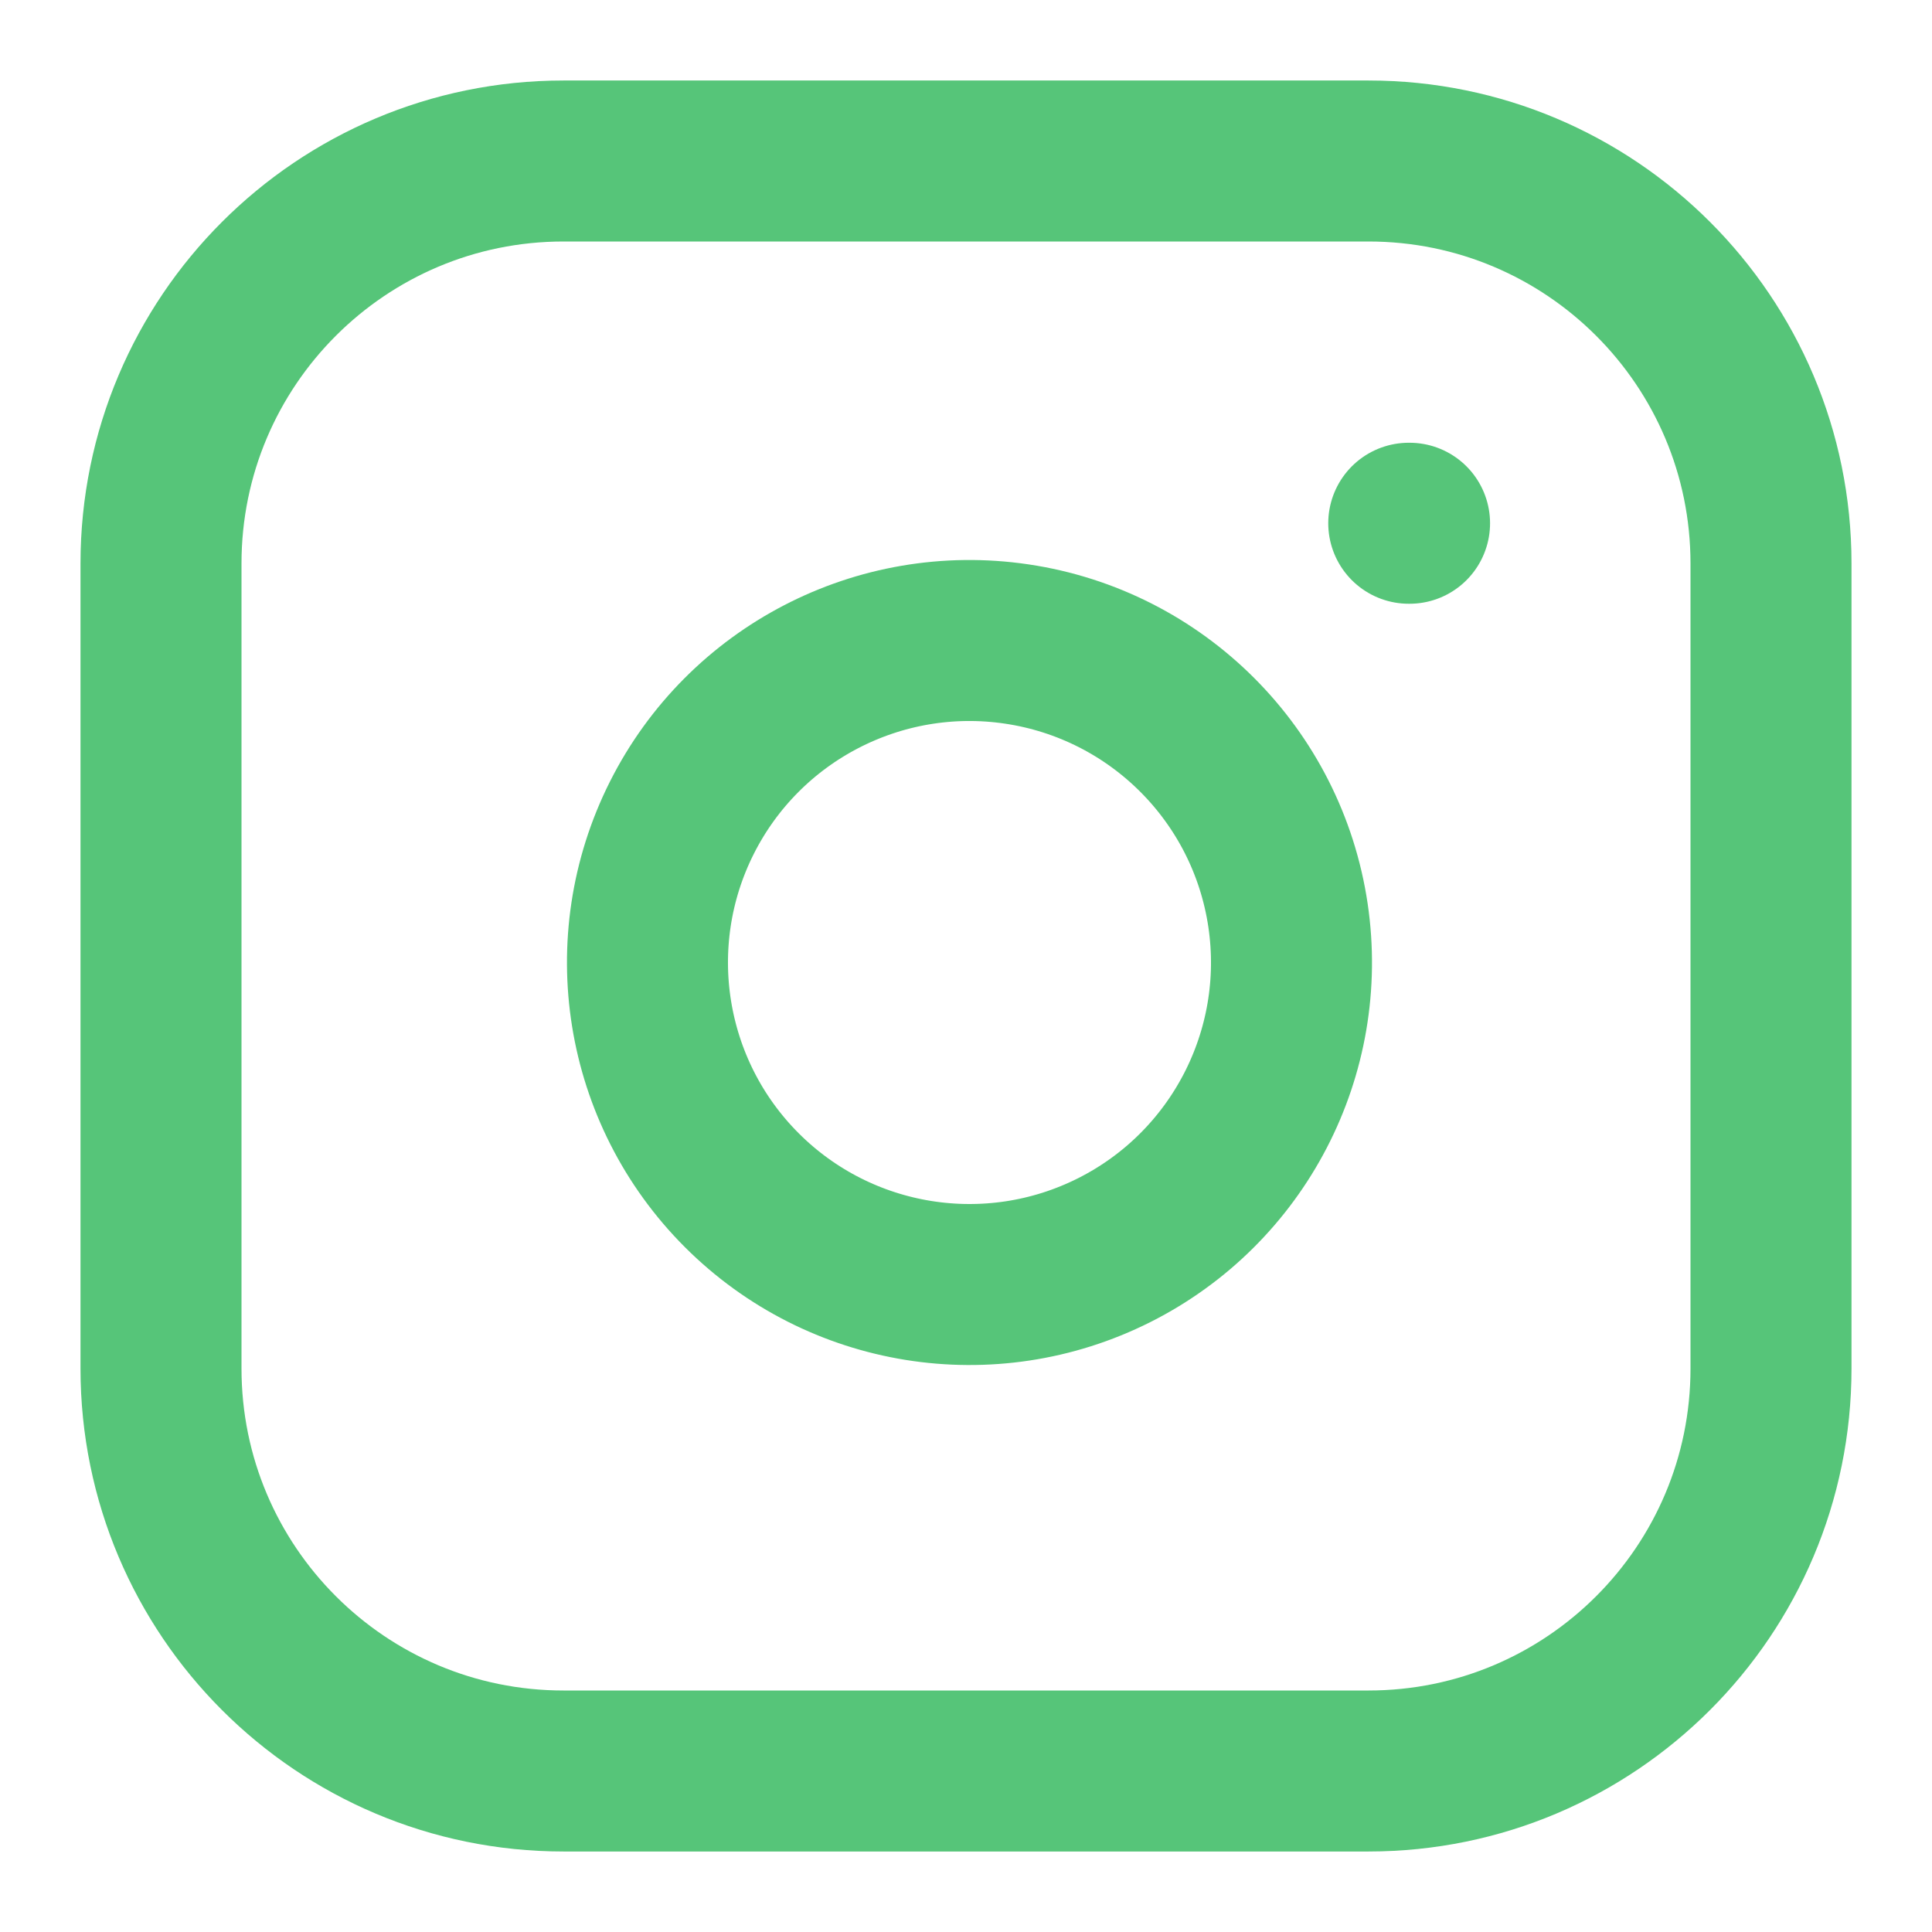
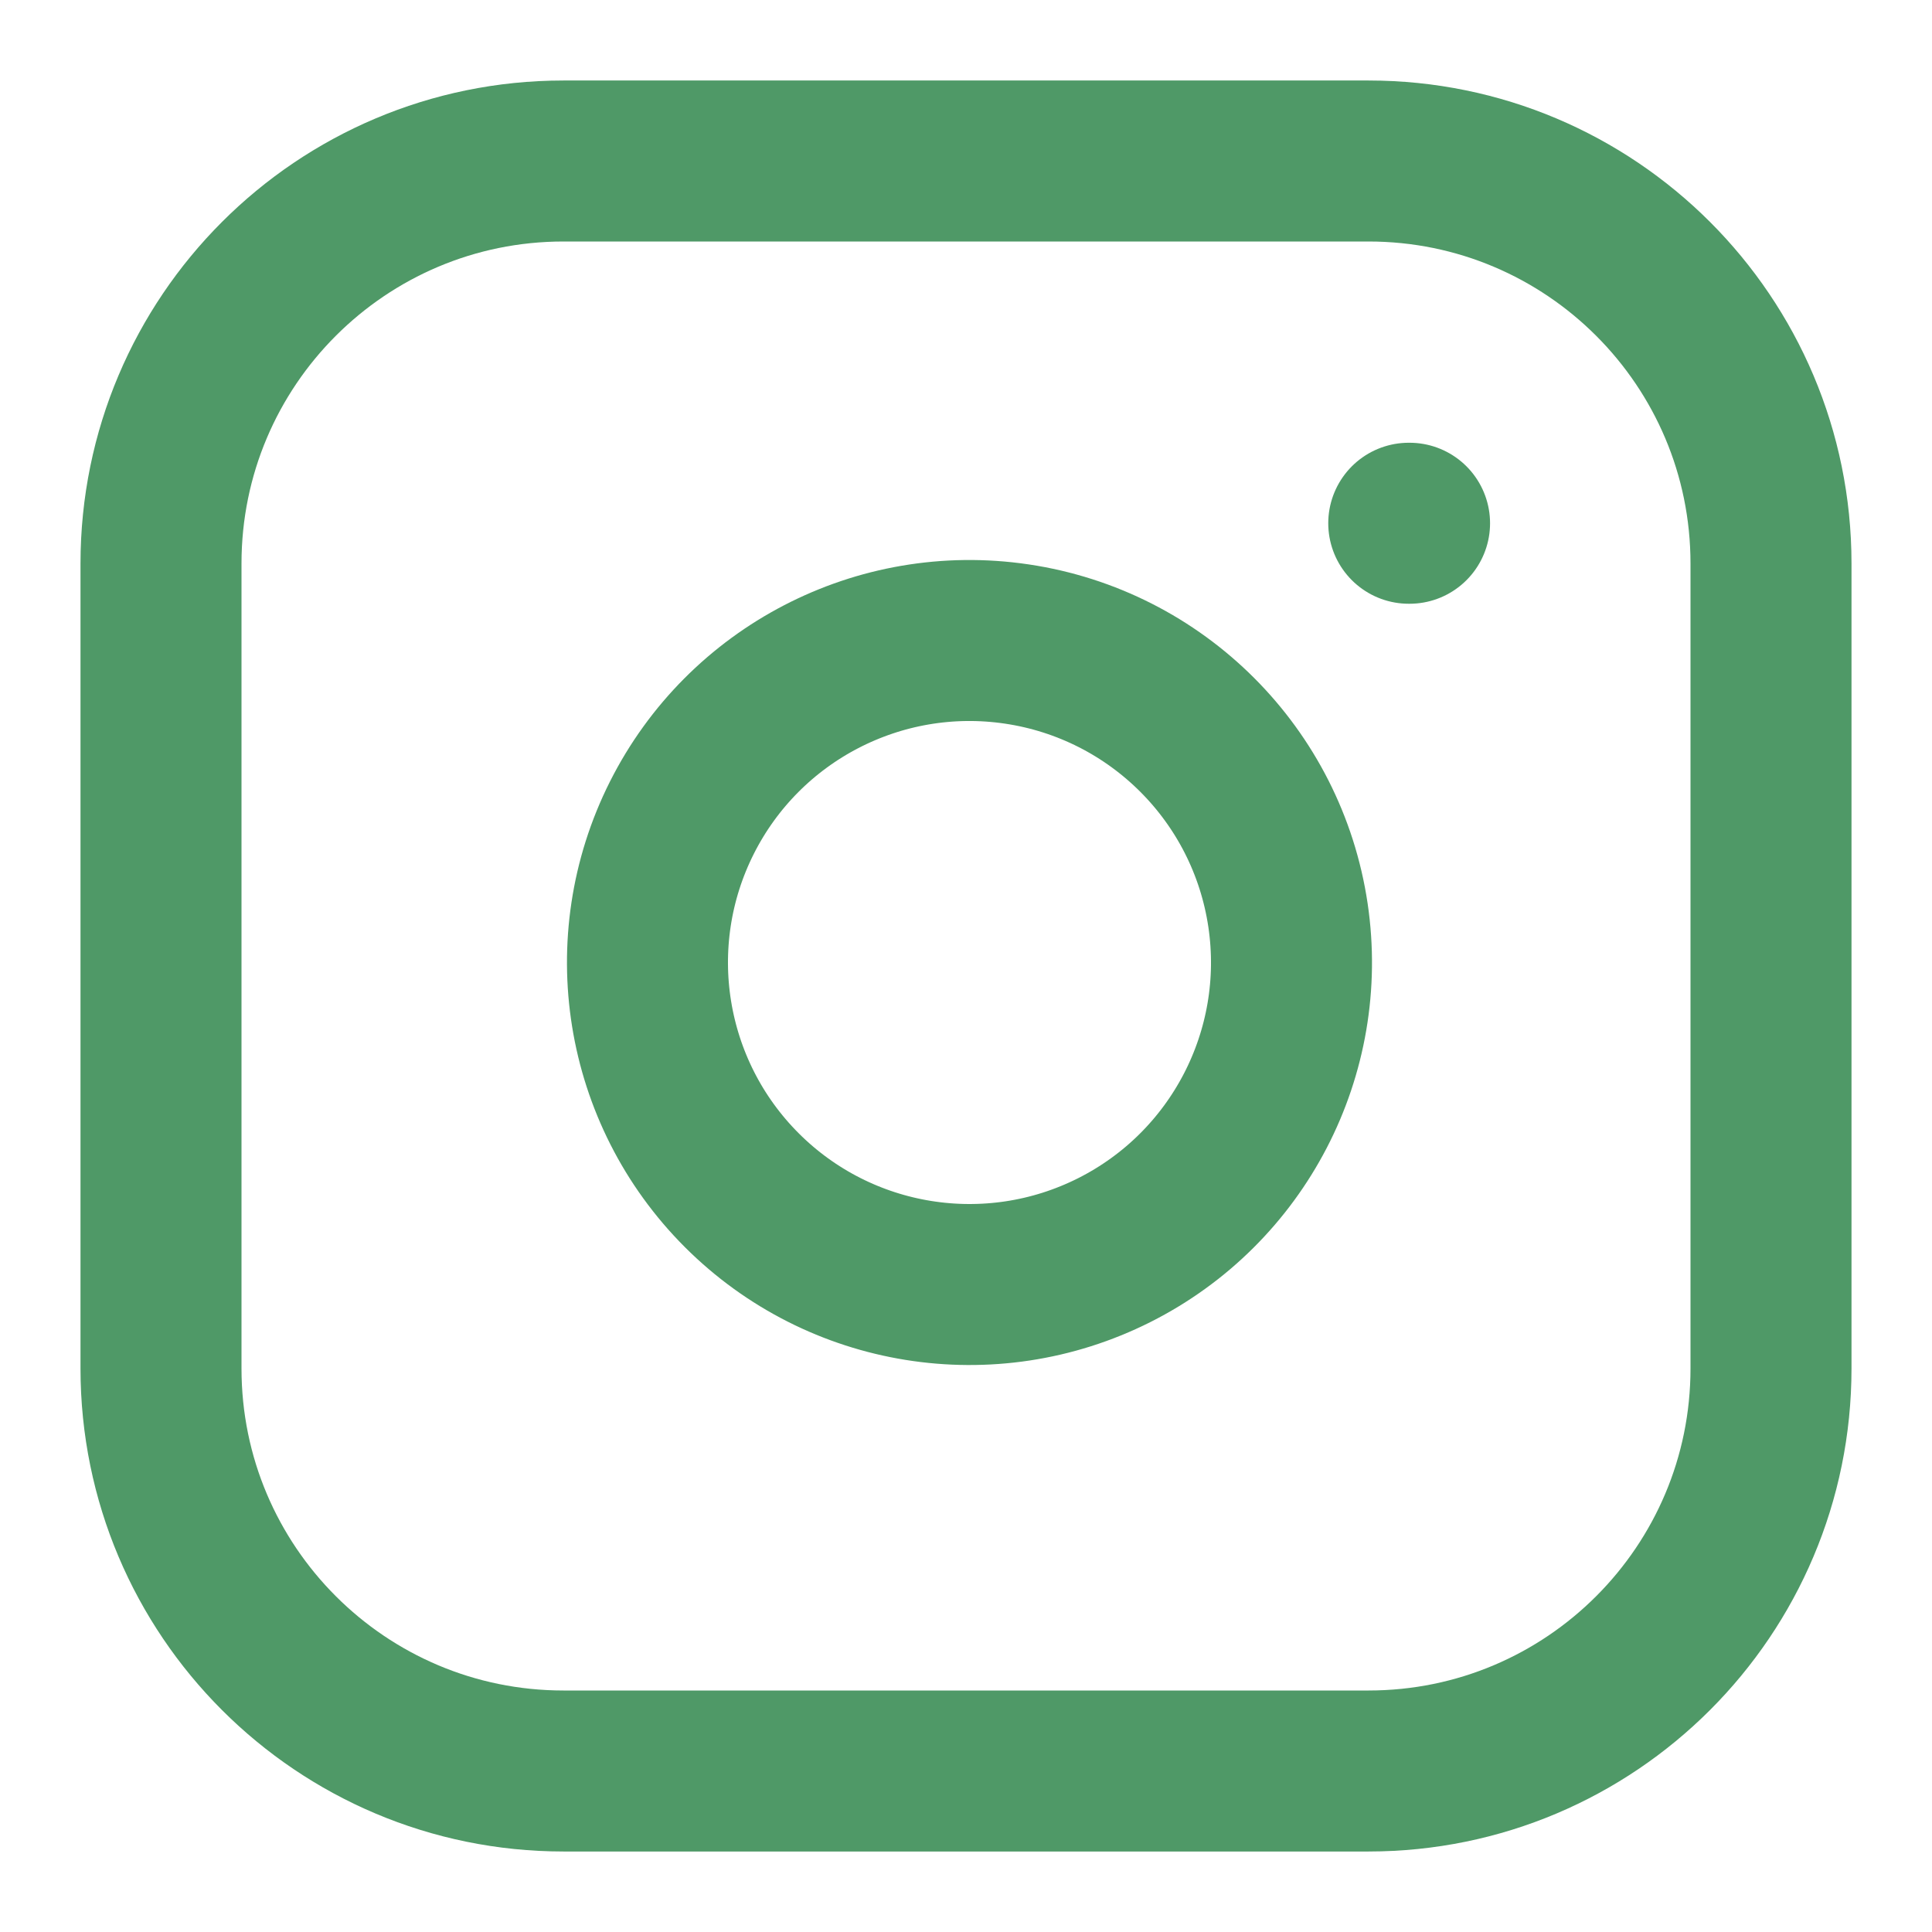
- <svg xmlns="http://www.w3.org/2000/svg" width="24" height="24" viewBox="0 0 24 24" fill="none" stroke="#56c579" stroke-width="2" stroke-linecap="round" stroke-linejoin="round" class="feather feather-instagram">
+ <svg xmlns="http://www.w3.org/2000/svg" width="24" height="24" viewBox="0 0 24 24" fill="none" stroke="#4f9967" stroke-width="2" stroke-linecap="round" stroke-linejoin="round" class="feather feather-instagram">
  <rect x="2" y="2" width="20" height="20" rx="5" ry="5" />
  <path d="M16 11.37A4 4 0 1 1 12.63 8 4 4 0 0 1 16 11.37z" />
  <line x1="17.5" y1="6.5" x2="17.51" y2="6.5" />
</svg>
